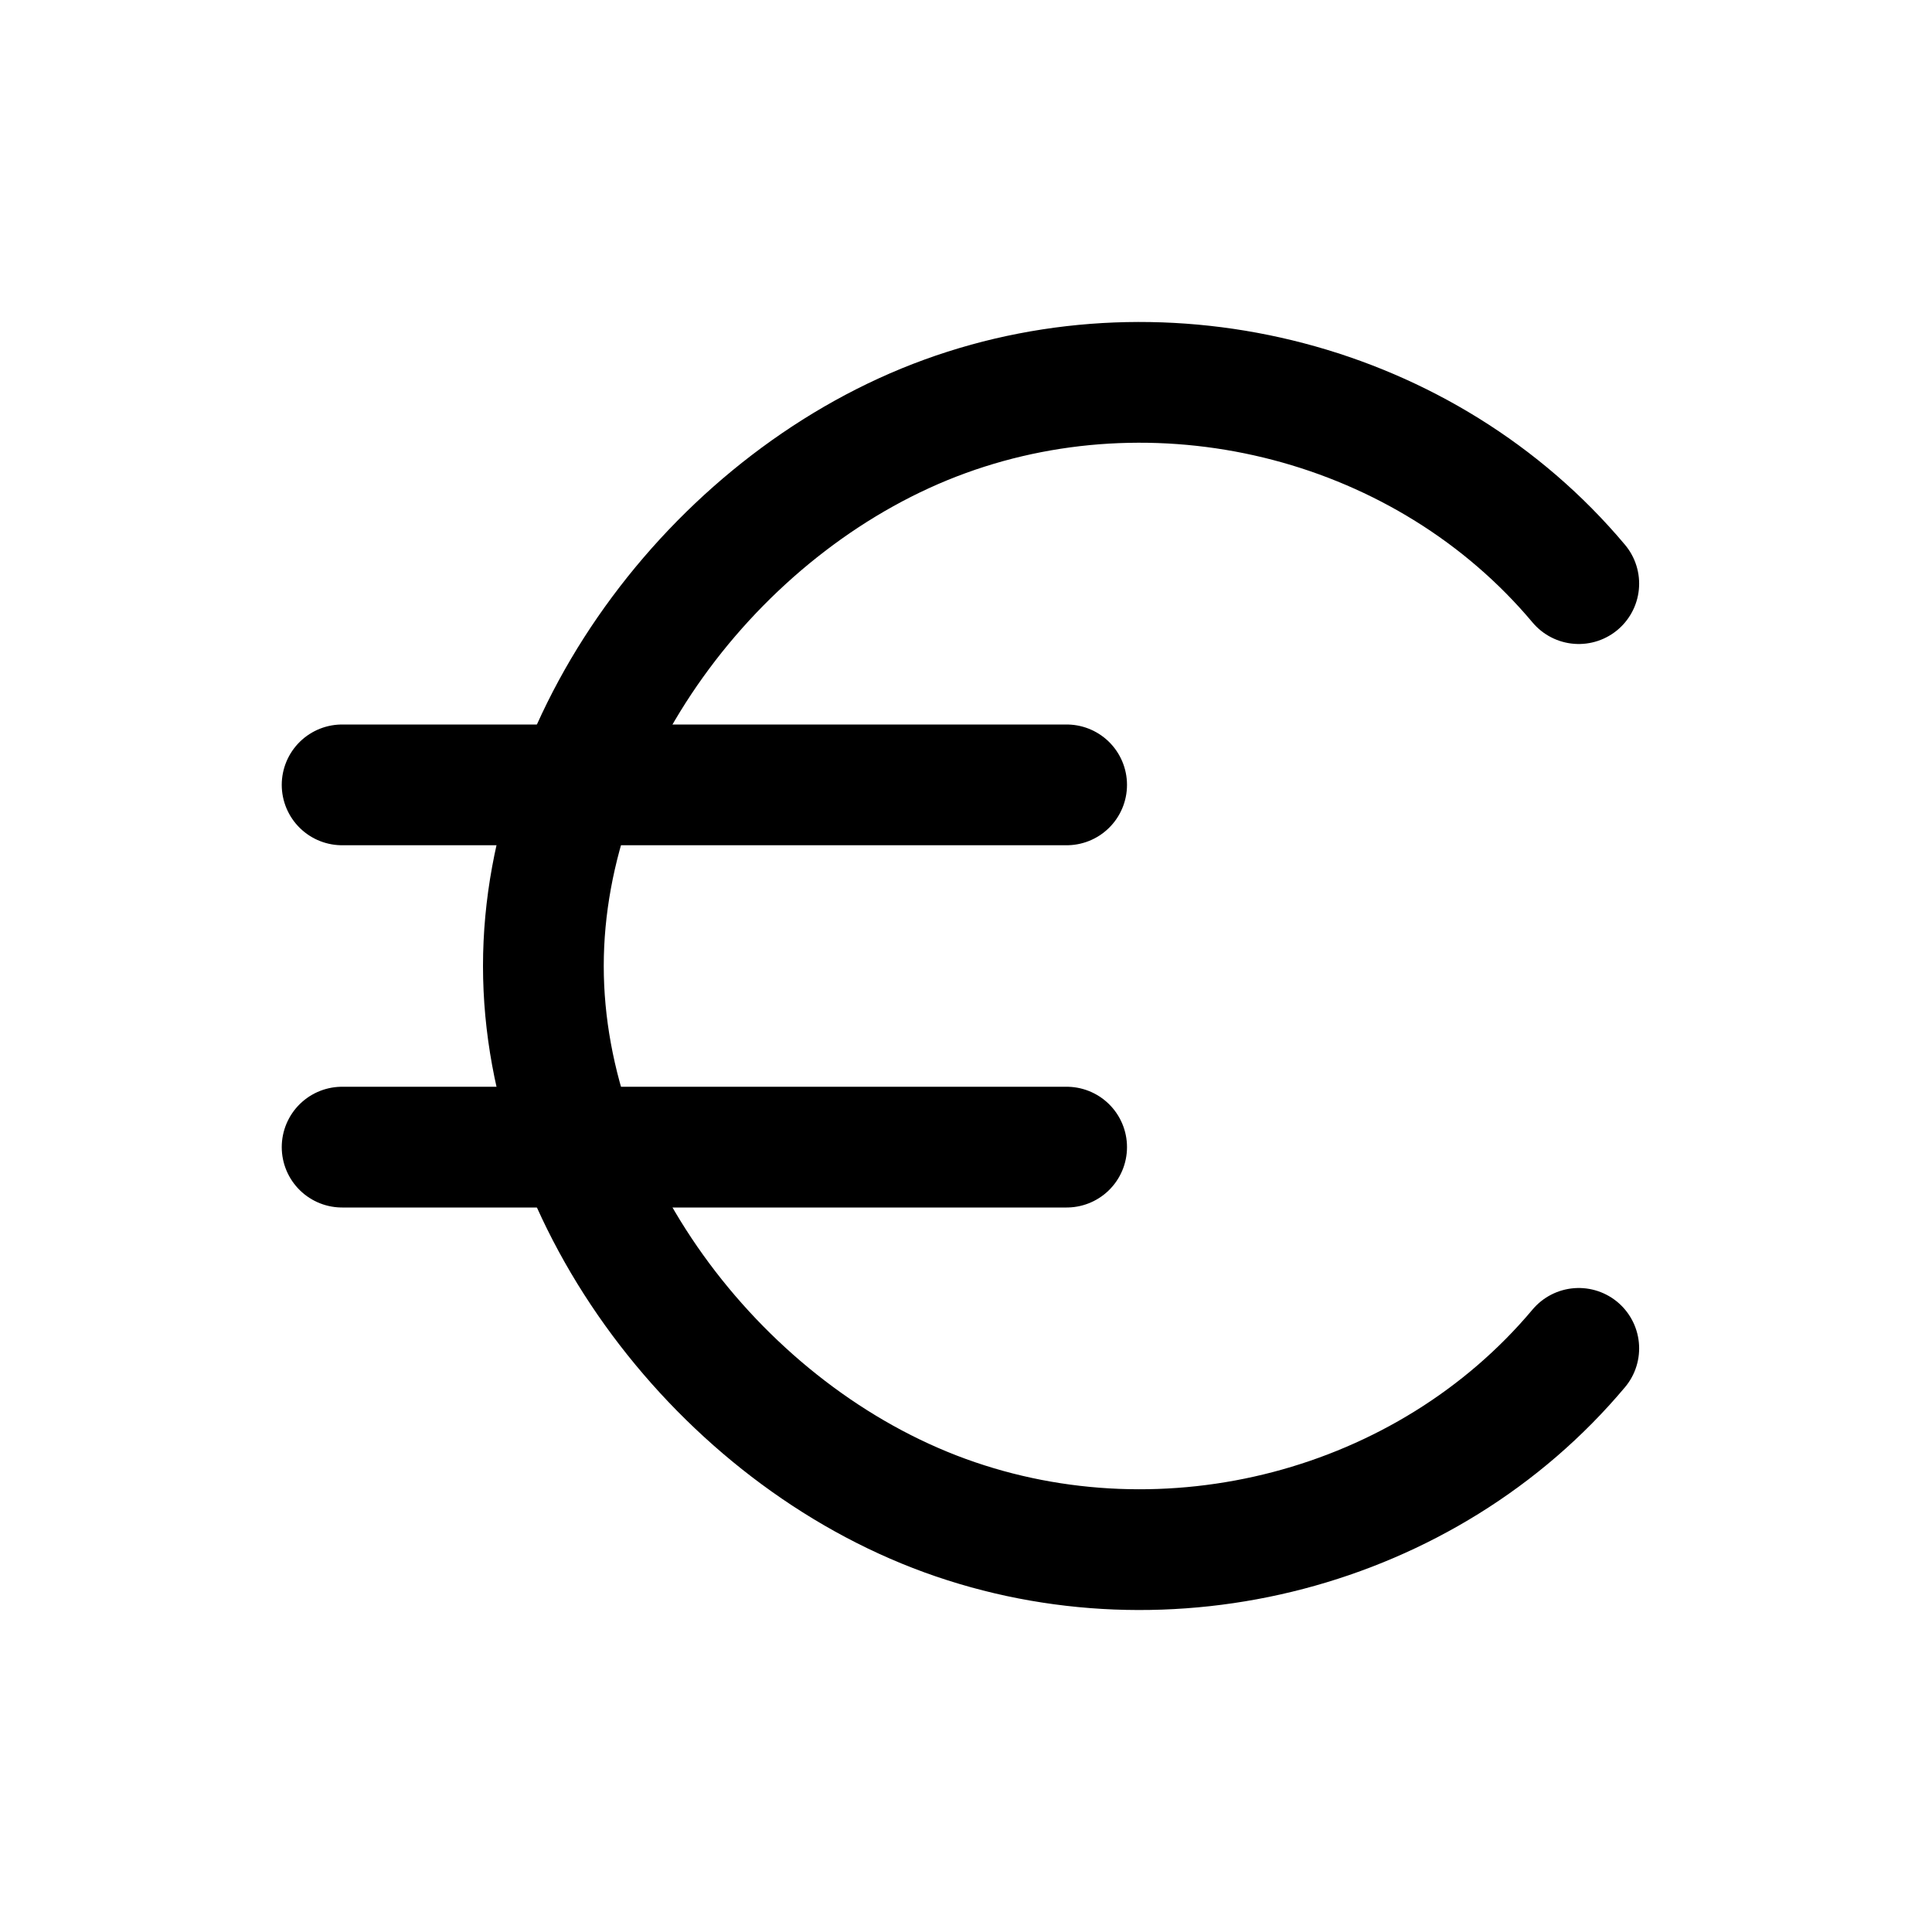
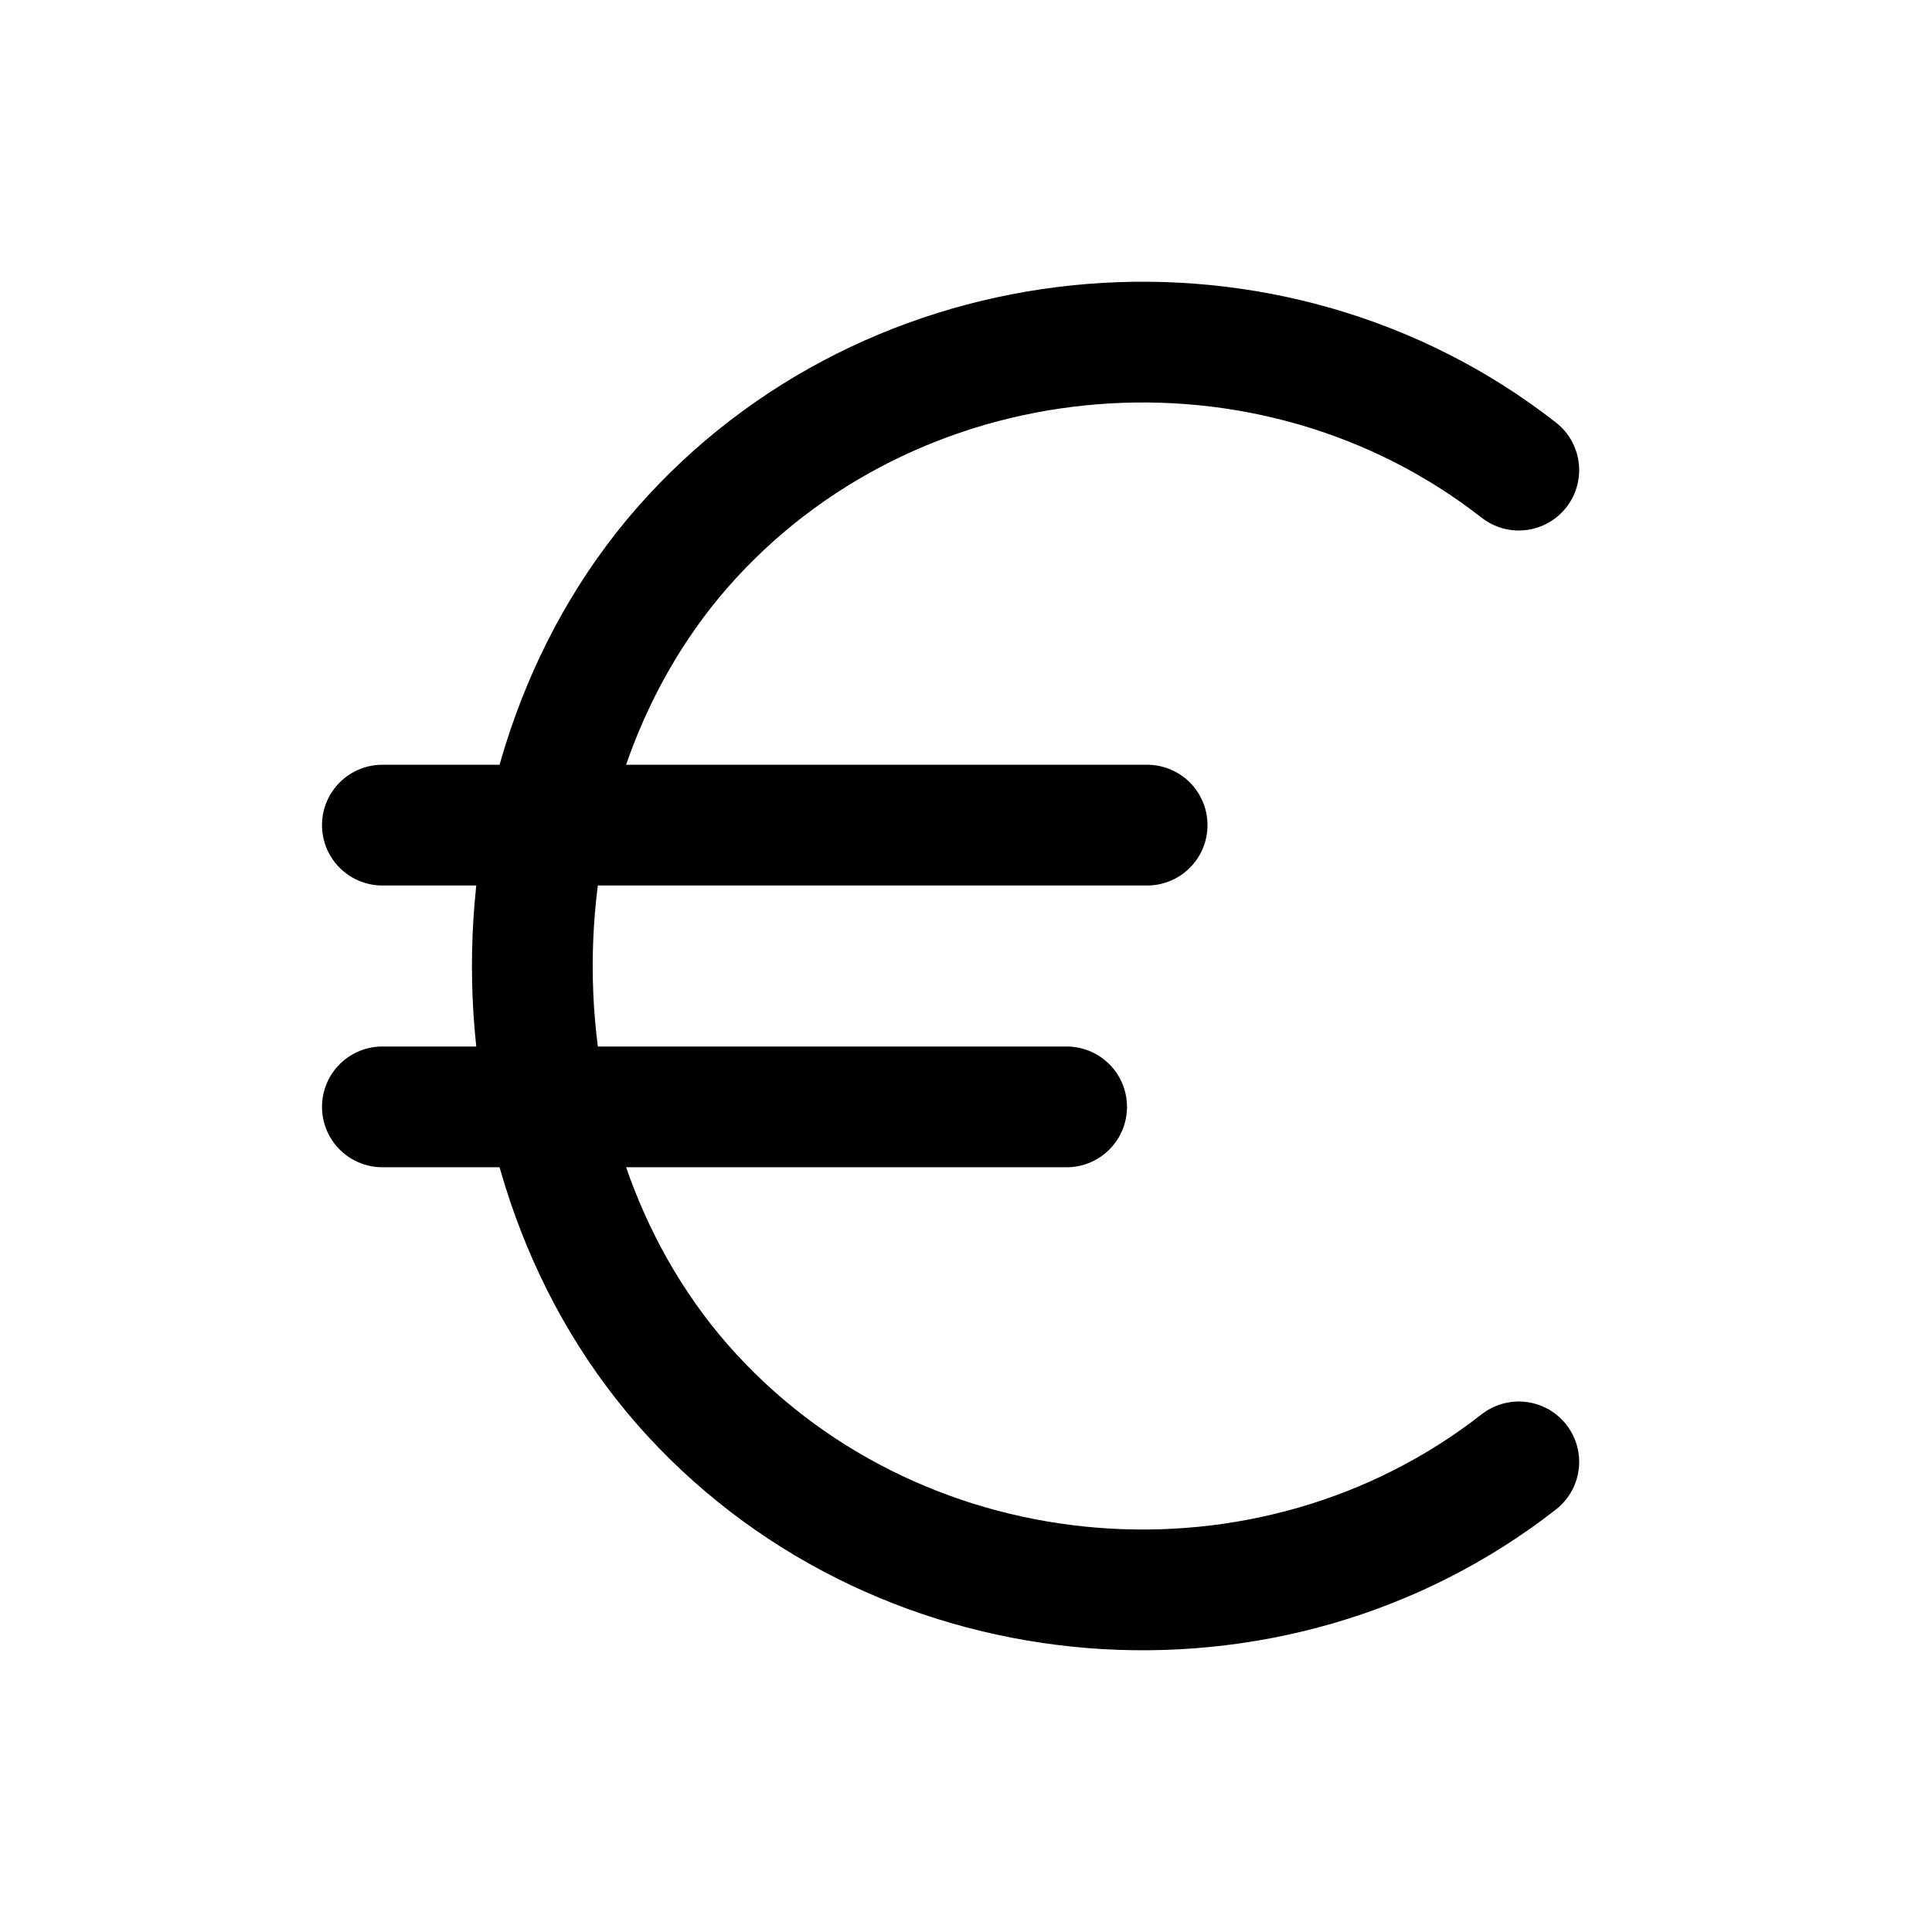
<svg xmlns="http://www.w3.org/2000/svg" width="24" height="24" viewBox="0 0 24 24" fill="none" stroke="currentColor" stroke-width="1.5" stroke-linecap="round" stroke-linejoin="round">
-   <path d="M19.612 7.25c-1.891-2.254-5.107-3.084-7.872-2.078S6.75 9.057 6.75 12s2.225 5.821 4.99 6.828c2.765 1.006 5.981.176 7.872-2.078" />
-   <path d="M4.25 9.75h9" />
-   <path d="M4.25 14.25h9" />
+   <path d="M18.867 5.84c-3.077-2.405-7.622-2.045-10.269.827s-2.647 7.794 0 10.666 7.192 3.232 10.269.827" />
+   <path d="M4.75 10.25h9.5" />
+   <path d="M4.75 13.75h8.5" />
</svg>
